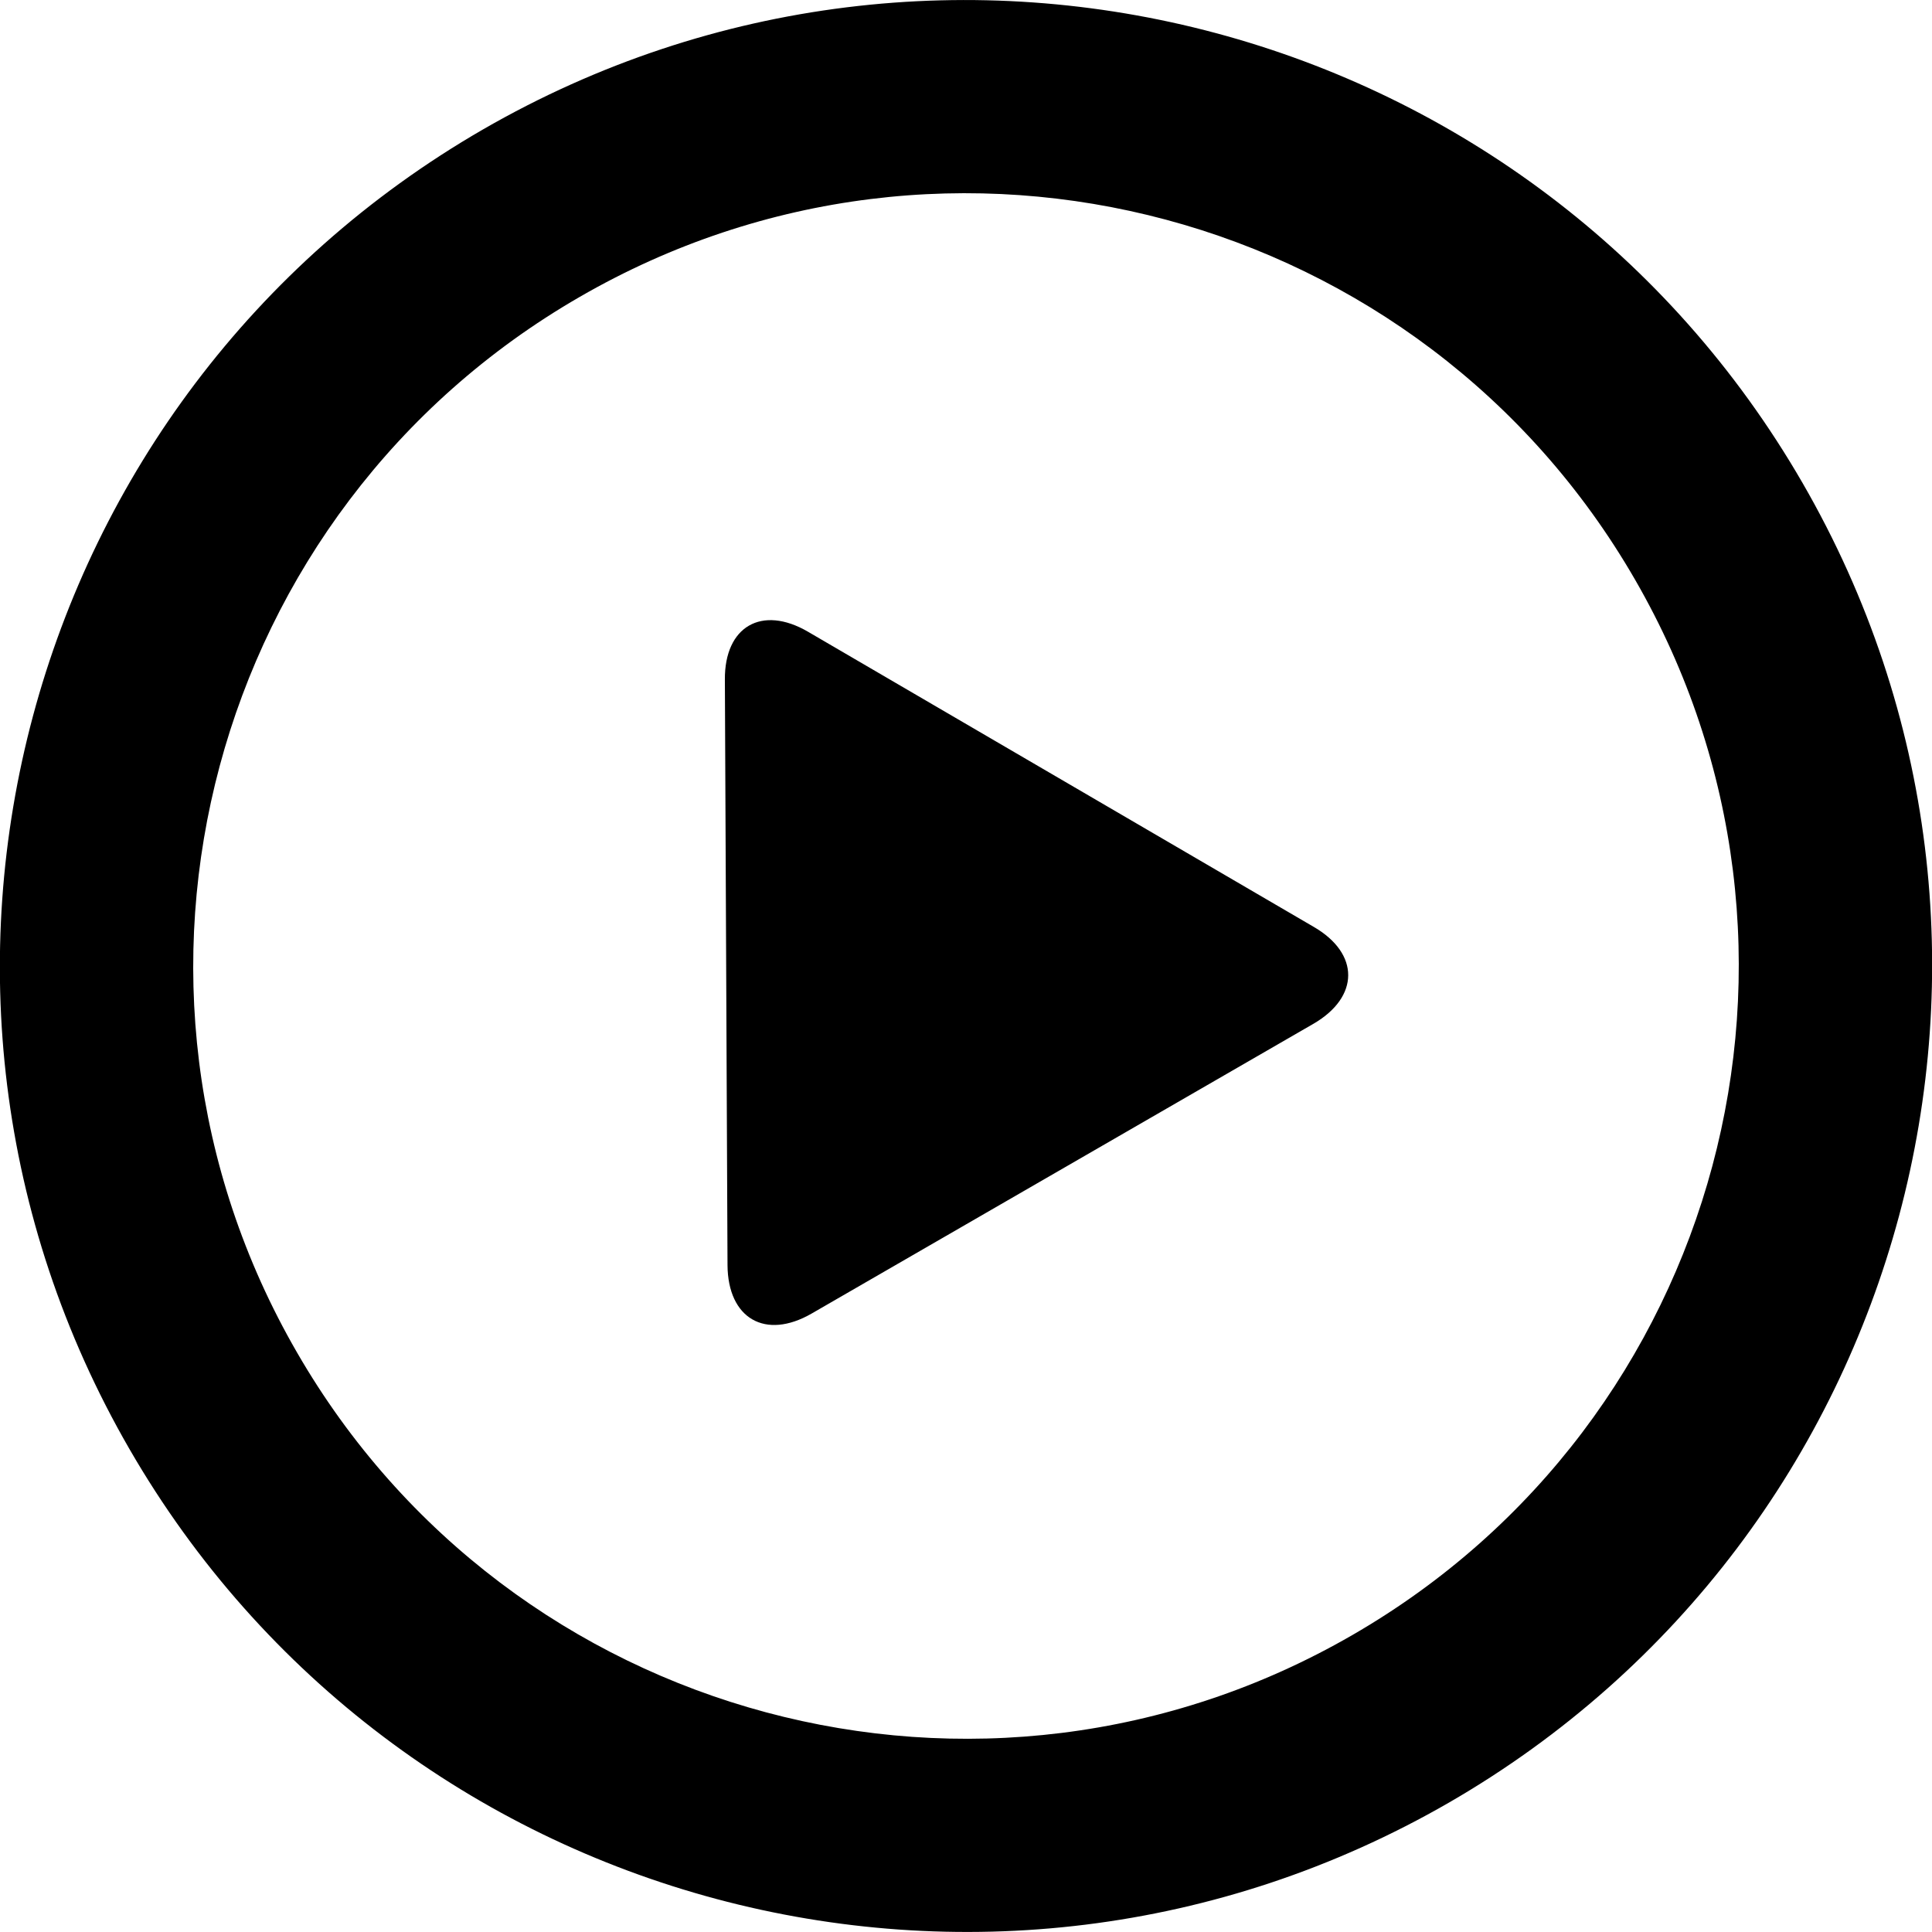
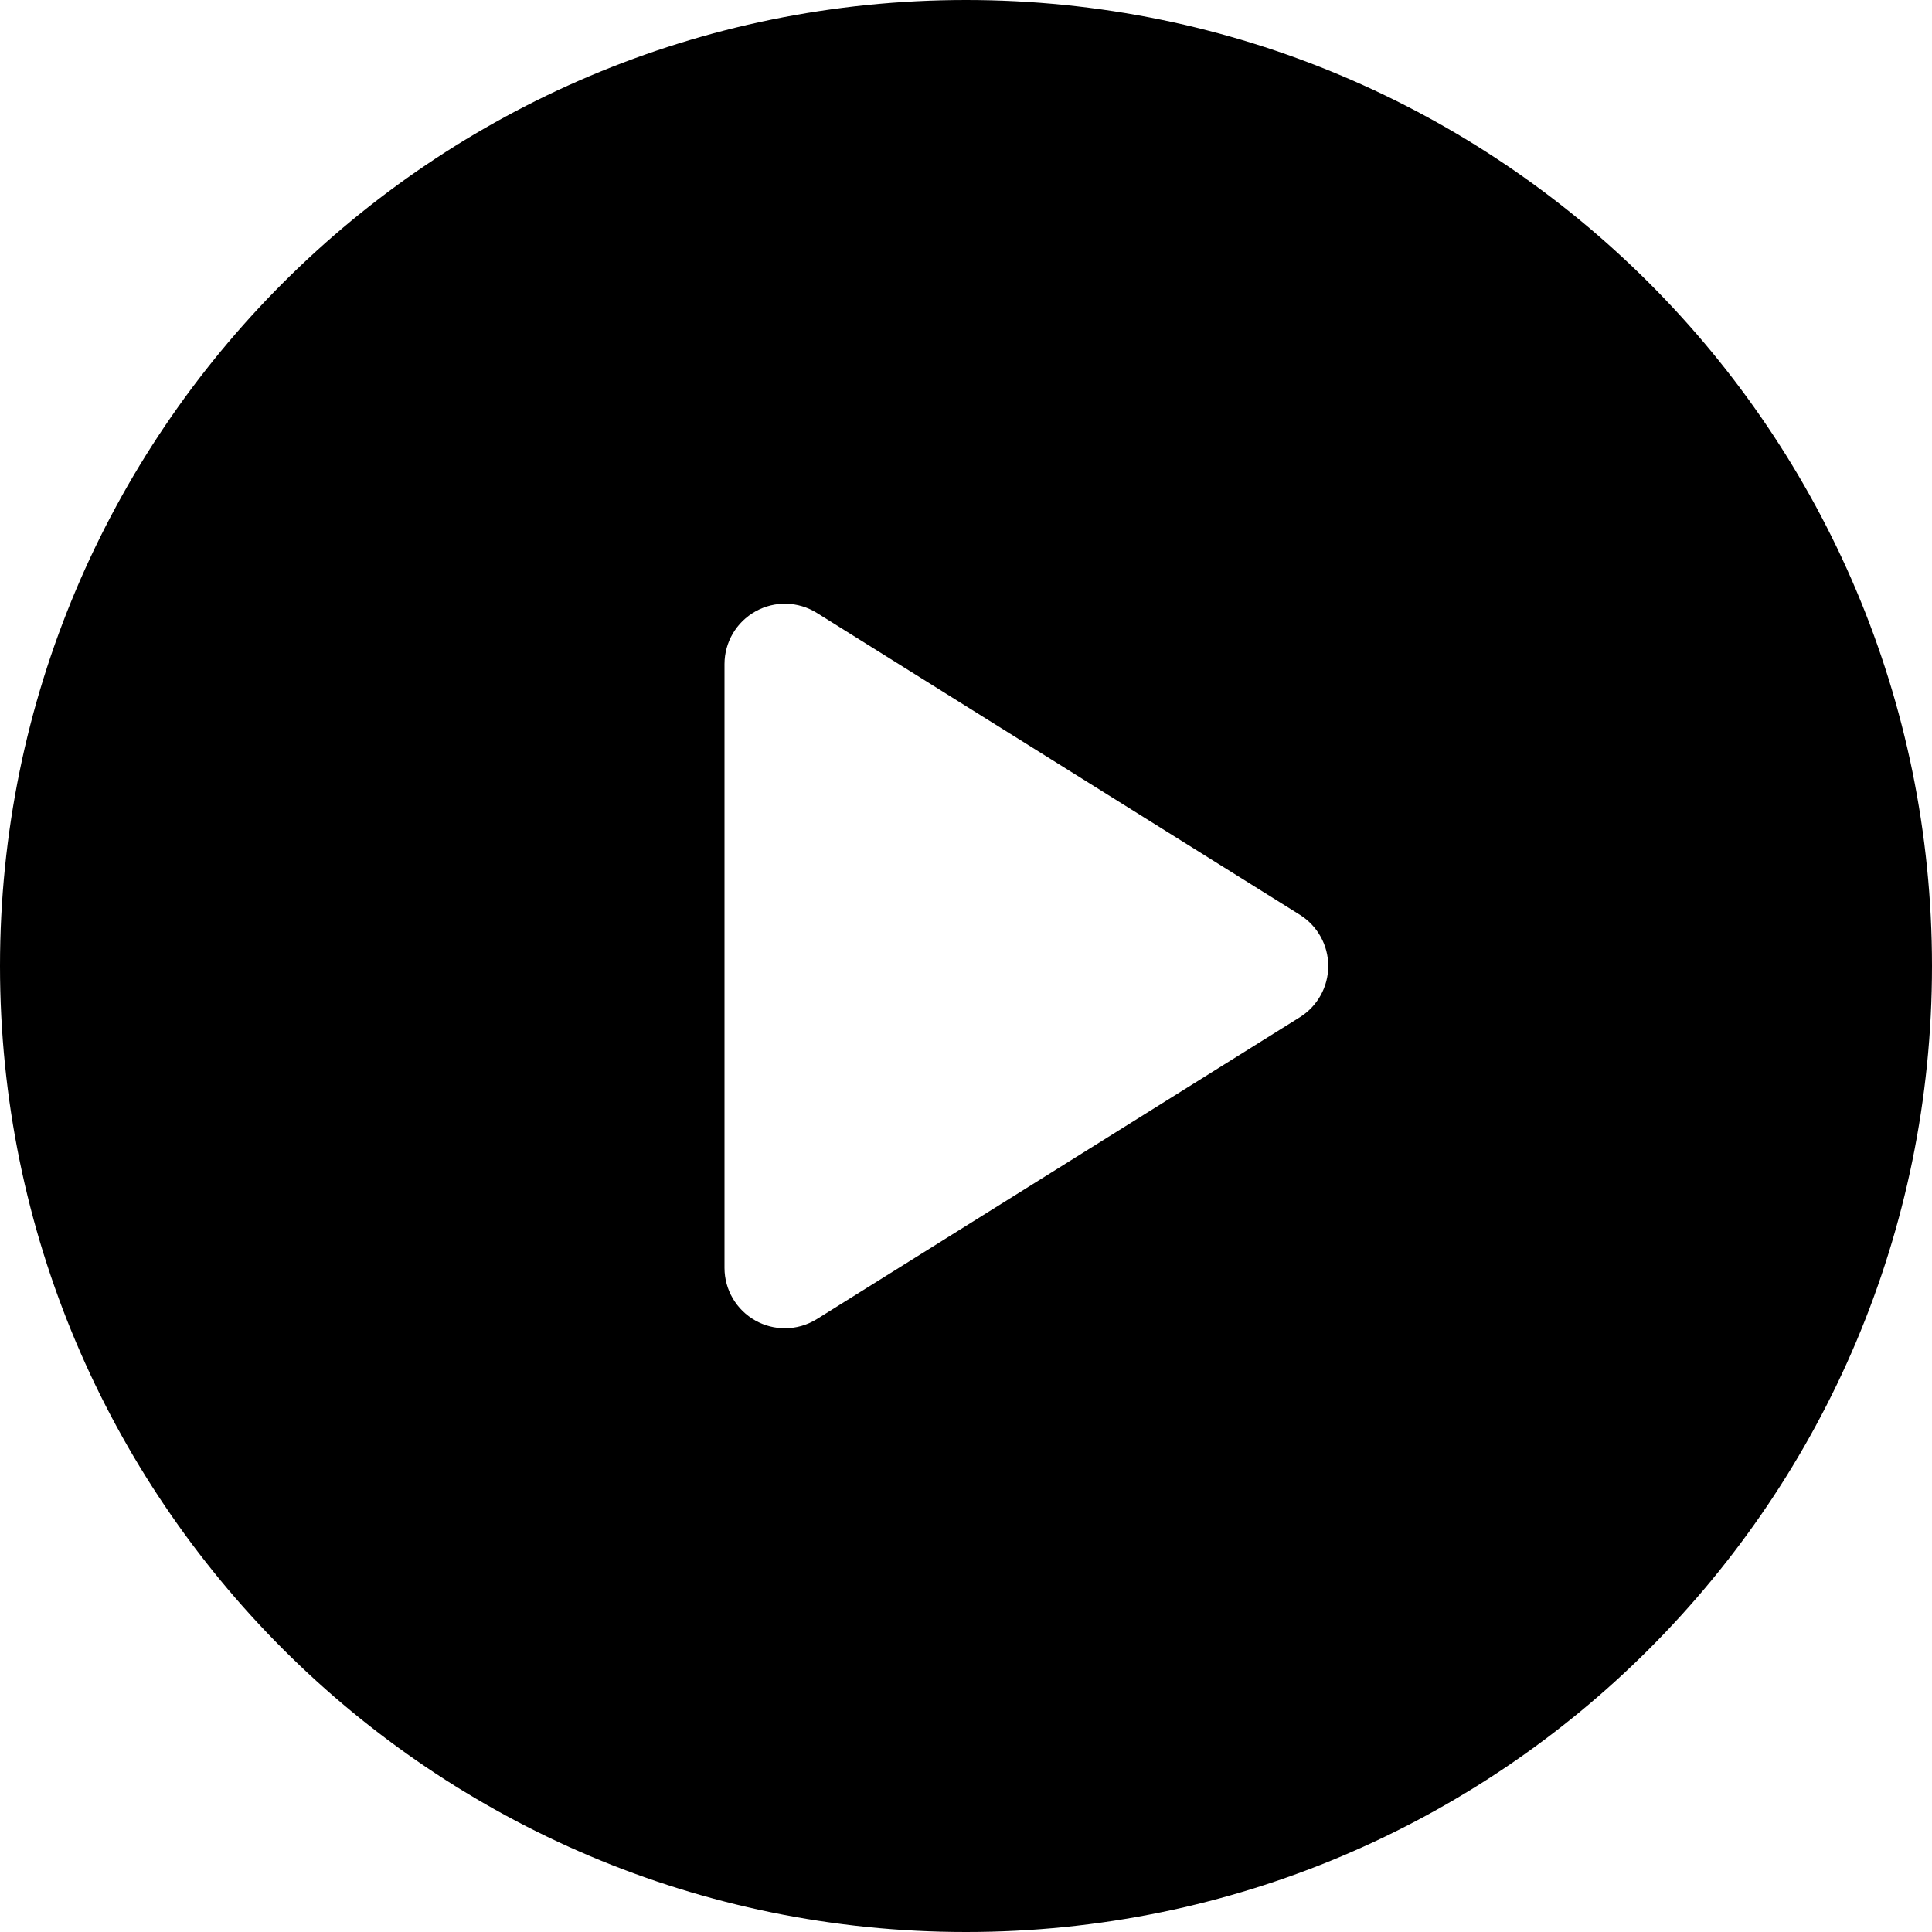
<svg xmlns="http://www.w3.org/2000/svg" version="1.1" id="Capa_1" x="0px" y="0px" viewBox="0 0 512 512" style="enable-background:new 0 0 512 512;" xml:space="preserve">
+   <path d="M256,0C114.617,0,0,114.615,0,256s114.617,256,256,256s256-114.615,256-256S397.383,0,256,0z M344.48,269.57l-128,80  c-2.59,1.617-5.535,2.43-8.48,2.43c-2.668,0-5.34-0.664-7.758-2.008C195.156,347.172,192,341.82,192,336V176  c0-5.82,3.156-11.172,8.242-13.992c5.086-2.836,11.305-2.664,16.238,0.422l128,80c4.676,2.93,7.52,8.055,7.52,13.57  S349.156,266.641,344.48,269.57z" />
  <g>
-     <g id="_x33_56._Play">
-       <g>
-         <path d="M477.7,128C407,5.6,250.4-36.3,128,34.3C5.6,105-36.4,261.6,34.3,384C105,506.4,261.6,548.3,384,477.7     C506.4,407,548.4,250.4,477.7,128z M358.4,433.3c-97.9,56.6-223.2,23-279.7-74.9c-56.6-97.9-23-223.2,74.9-279.7     c97.9-56.6,223.2-23,279.7,74.9C489.9,251.6,456.3,376.8,358.4,433.3z M348.1,245.6l-134-78.2c-12.2-7.1-22.1-1.4-22,12.7     l0.7,155.2c0.1,14.1,10,19.9,22.3,12.8l133-76.8C360.3,264.2,360.4,252.7,348.1,245.6z" />
-       </g>
-     </g>
-   </g>
+ </g>
+   <g>
+ </g>
+   <g>
+ </g>
+   <g>
+ </g>
+   <g>
+ </g>
+   <g>
+ </g>
+   <g>
+ </g>
+   <g>
+ </g>
+   <g>
+ </g>
+   <g>
+ </g>
+   <g>
+ </g>
+   <g>
+ </g>
+   <g>
+ </g>
+   <g>
+ </g>
+   <g>
+ </g>
</svg>
